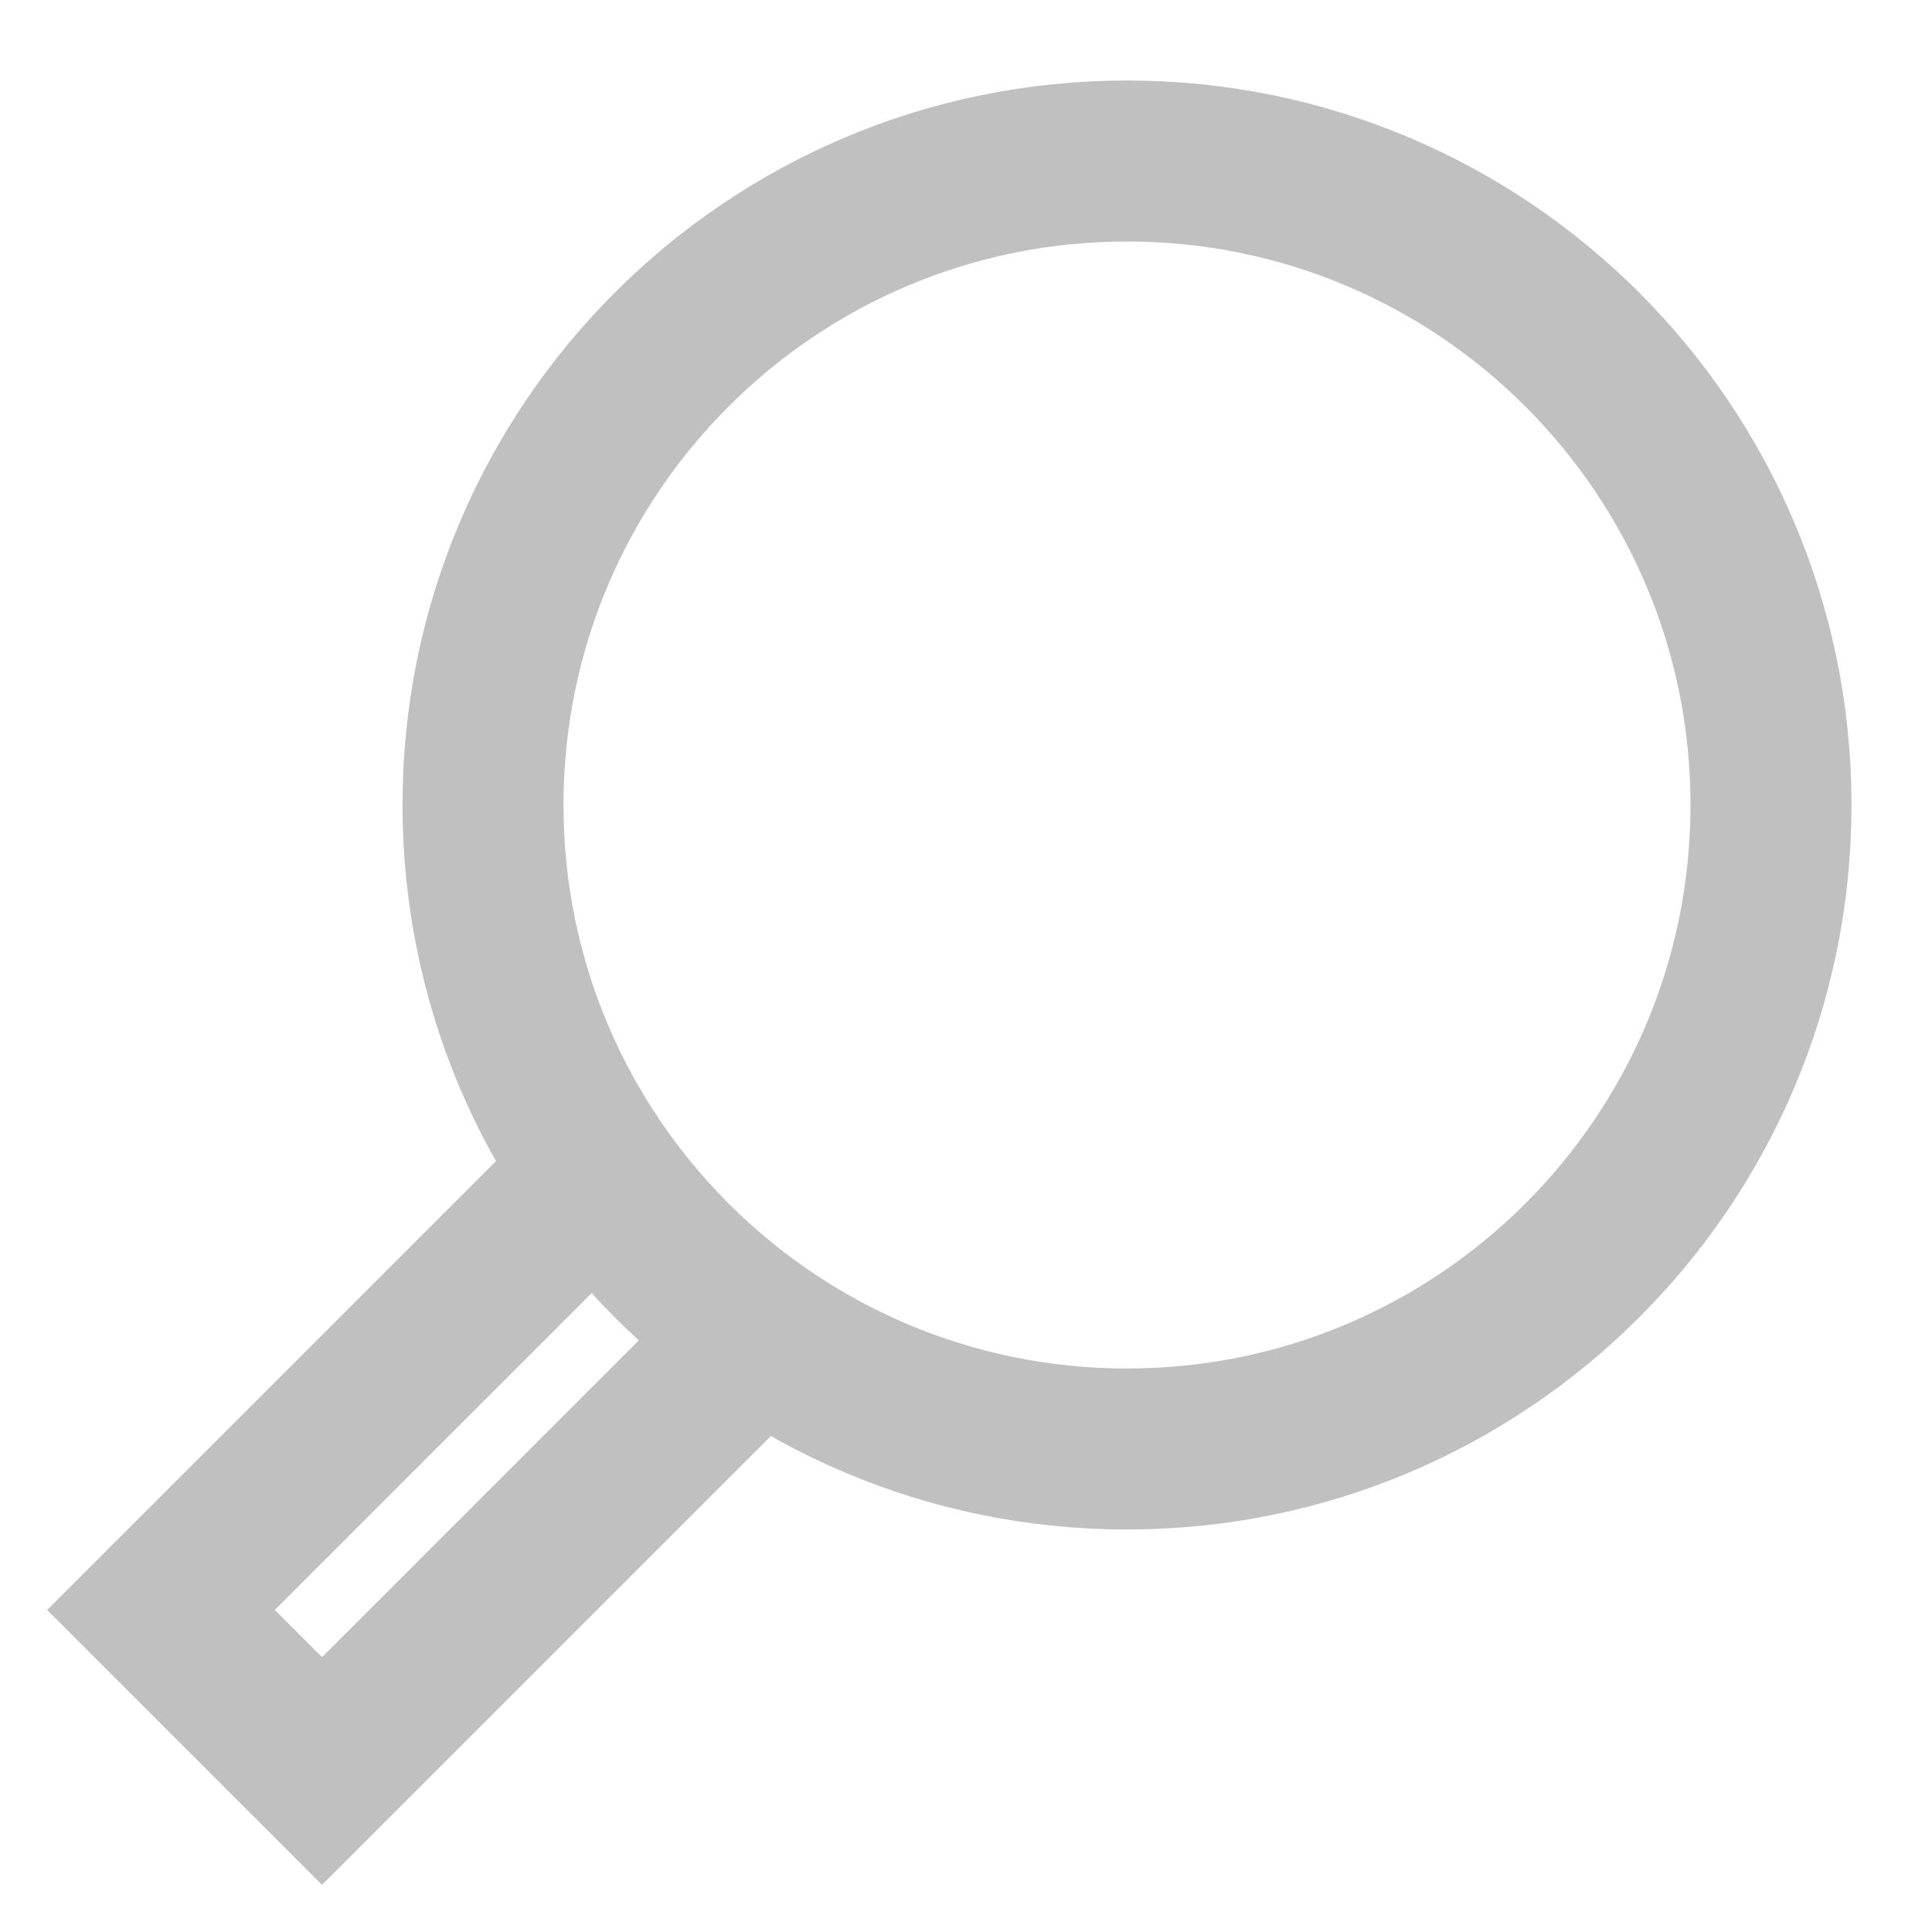
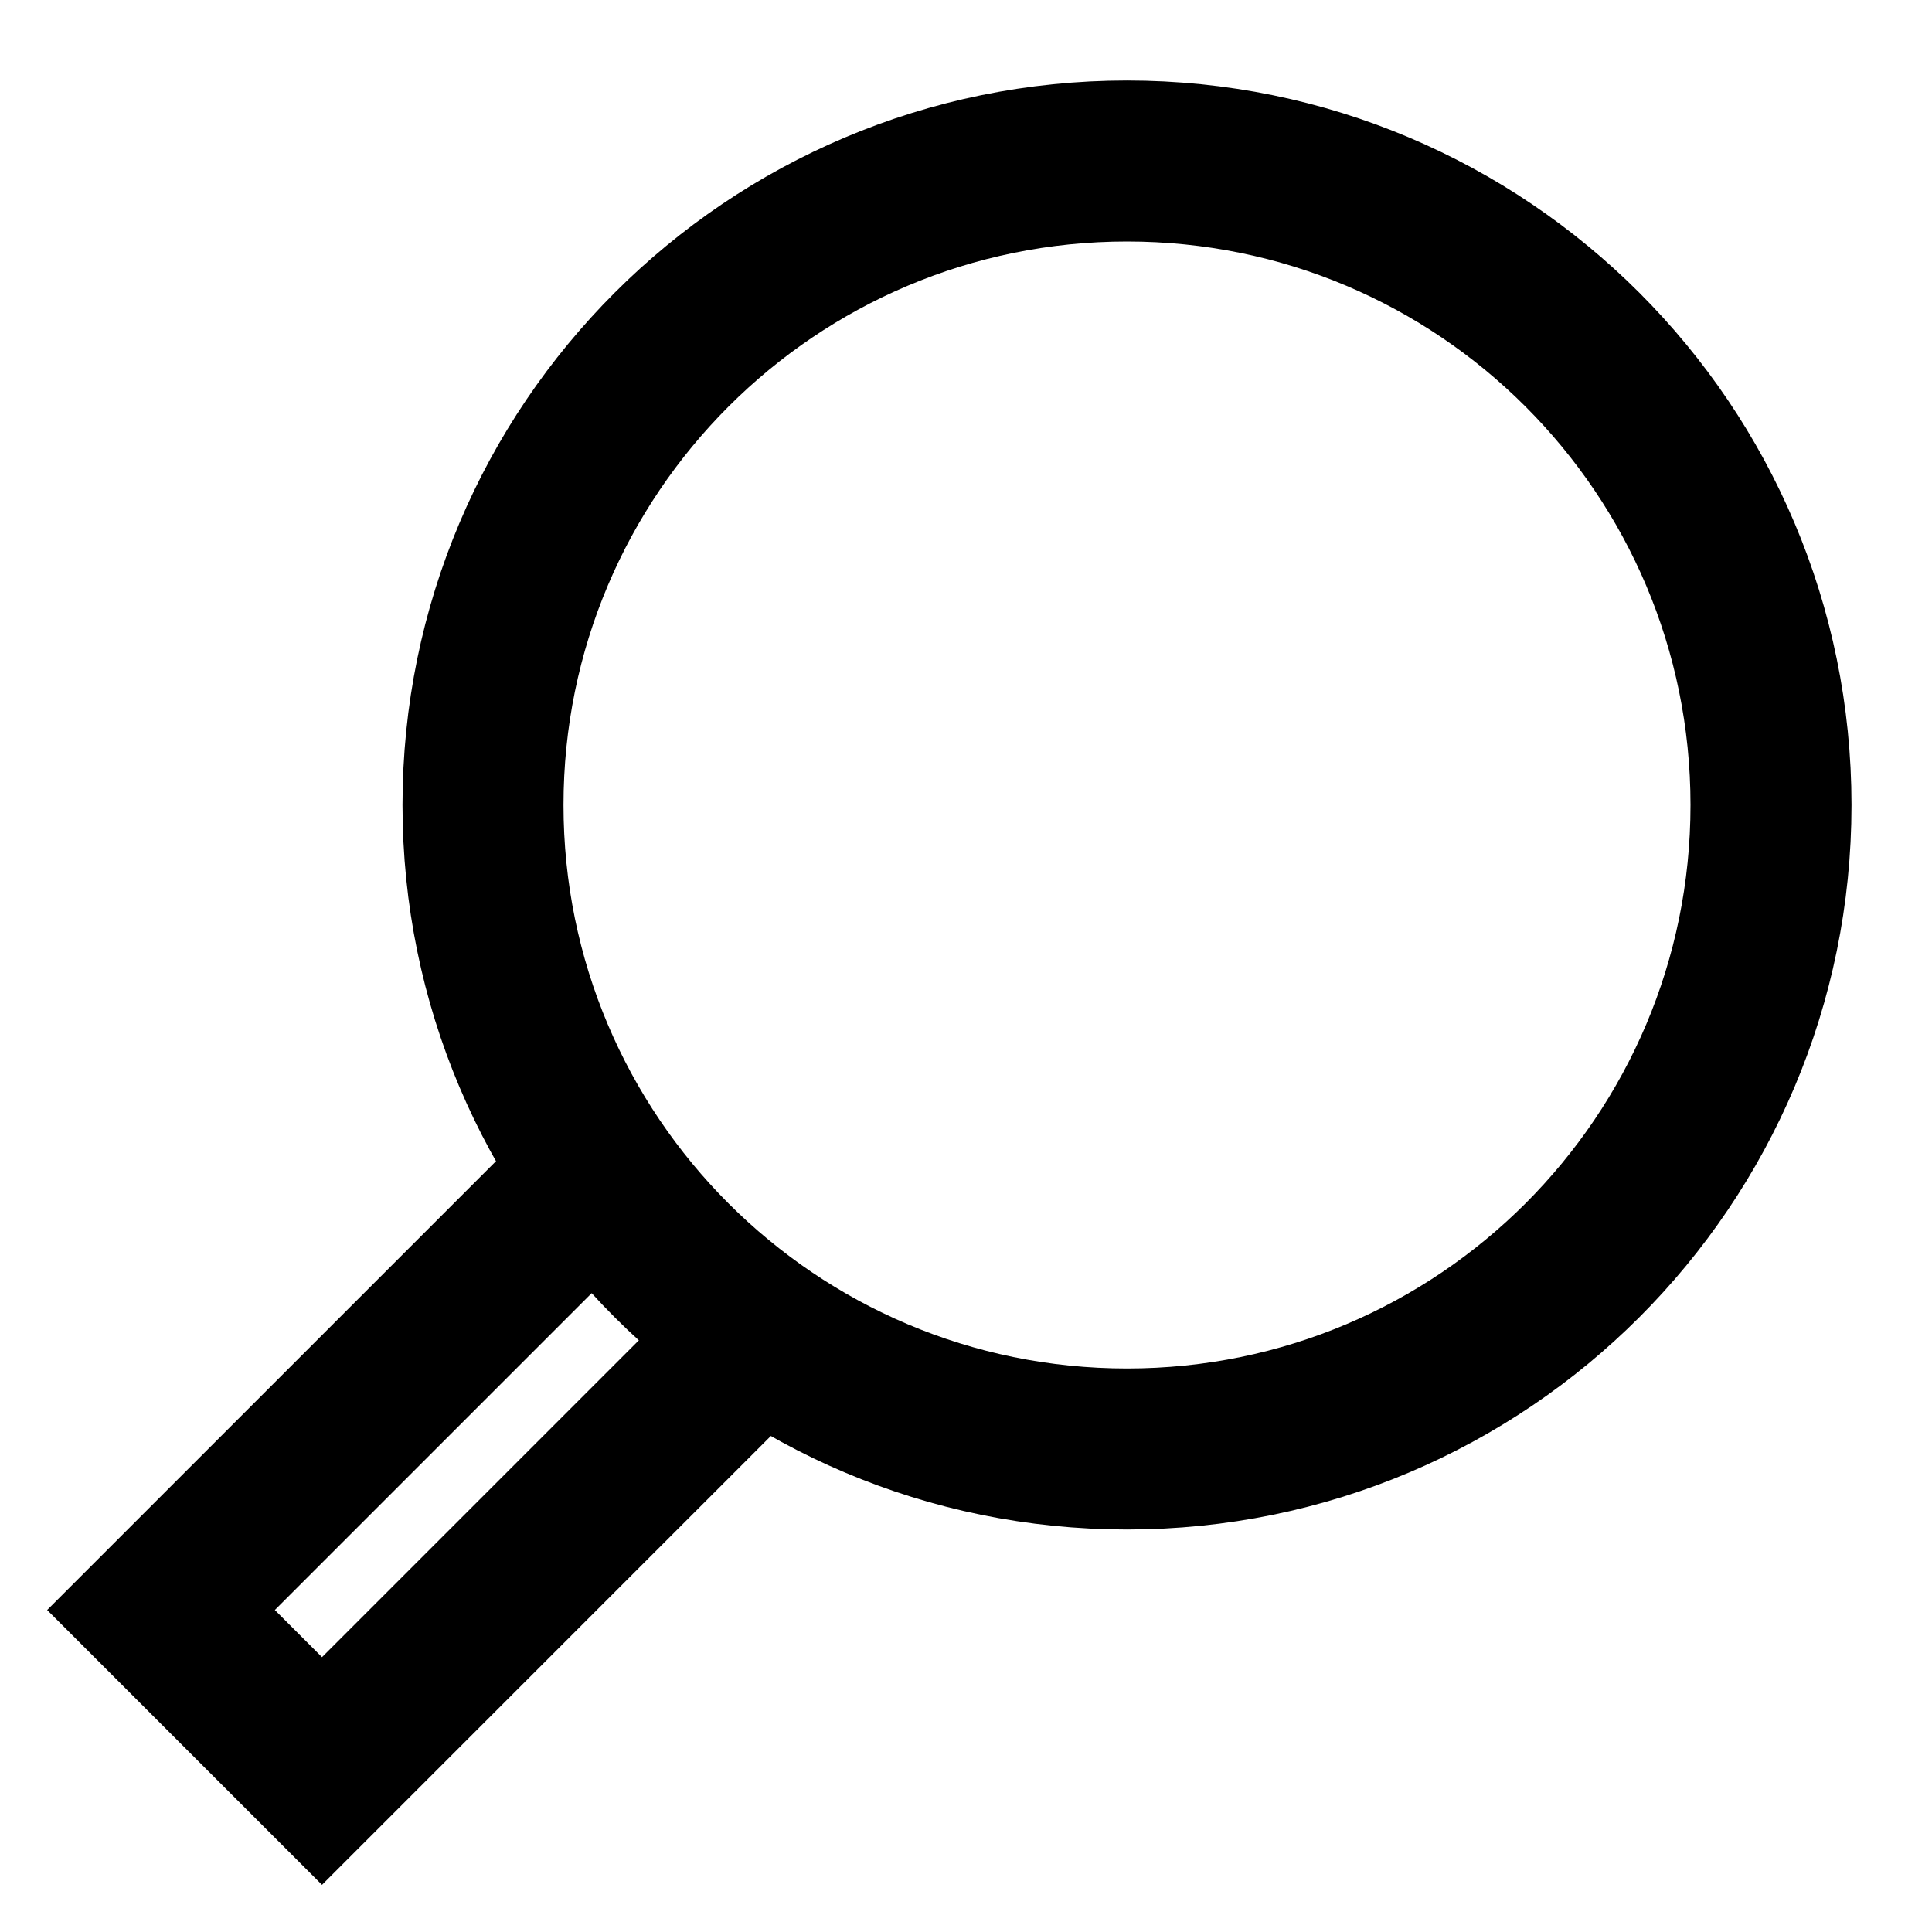
<svg xmlns="http://www.w3.org/2000/svg" x="0px" y="0px" width="48px" height="48px" viewBox="0 0 48 48">
  <g stroke-width="4" transform="matrix(-1, 0, 0, 1, 48, 0)">
-     <polyline data-cap="butt" data-color="color-2" points="33.136 29.136 44 40 40 44 29.135 33.135" fill="none" stroke="#c0c0c0" stroke-miterlimit="10" stroke-width="4" stroke-linecap="butt" stroke-linejoin="miter" />
-     <circle cx="20" cy="20" r="16" fill="none" stroke="#c0c0c0" stroke-linecap="square" stroke-miterlimit="10" stroke-width="4" stroke-linejoin="miter" />
+     <polyline data-cap="butt" data-color="color-2" points="33.136 29.136 44 40 40 44 29.135 33.135" fill="none" stroke="#000000" stroke-miterlimit="10" stroke-width="4" stroke-linecap="butt" stroke-linejoin="miter" />
+     <circle cx="20" cy="20" r="16" fill="none" stroke="#000000" stroke-linecap="square" stroke-miterlimit="10" stroke-width="4" stroke-linejoin="miter" />
  </g>
</svg>
